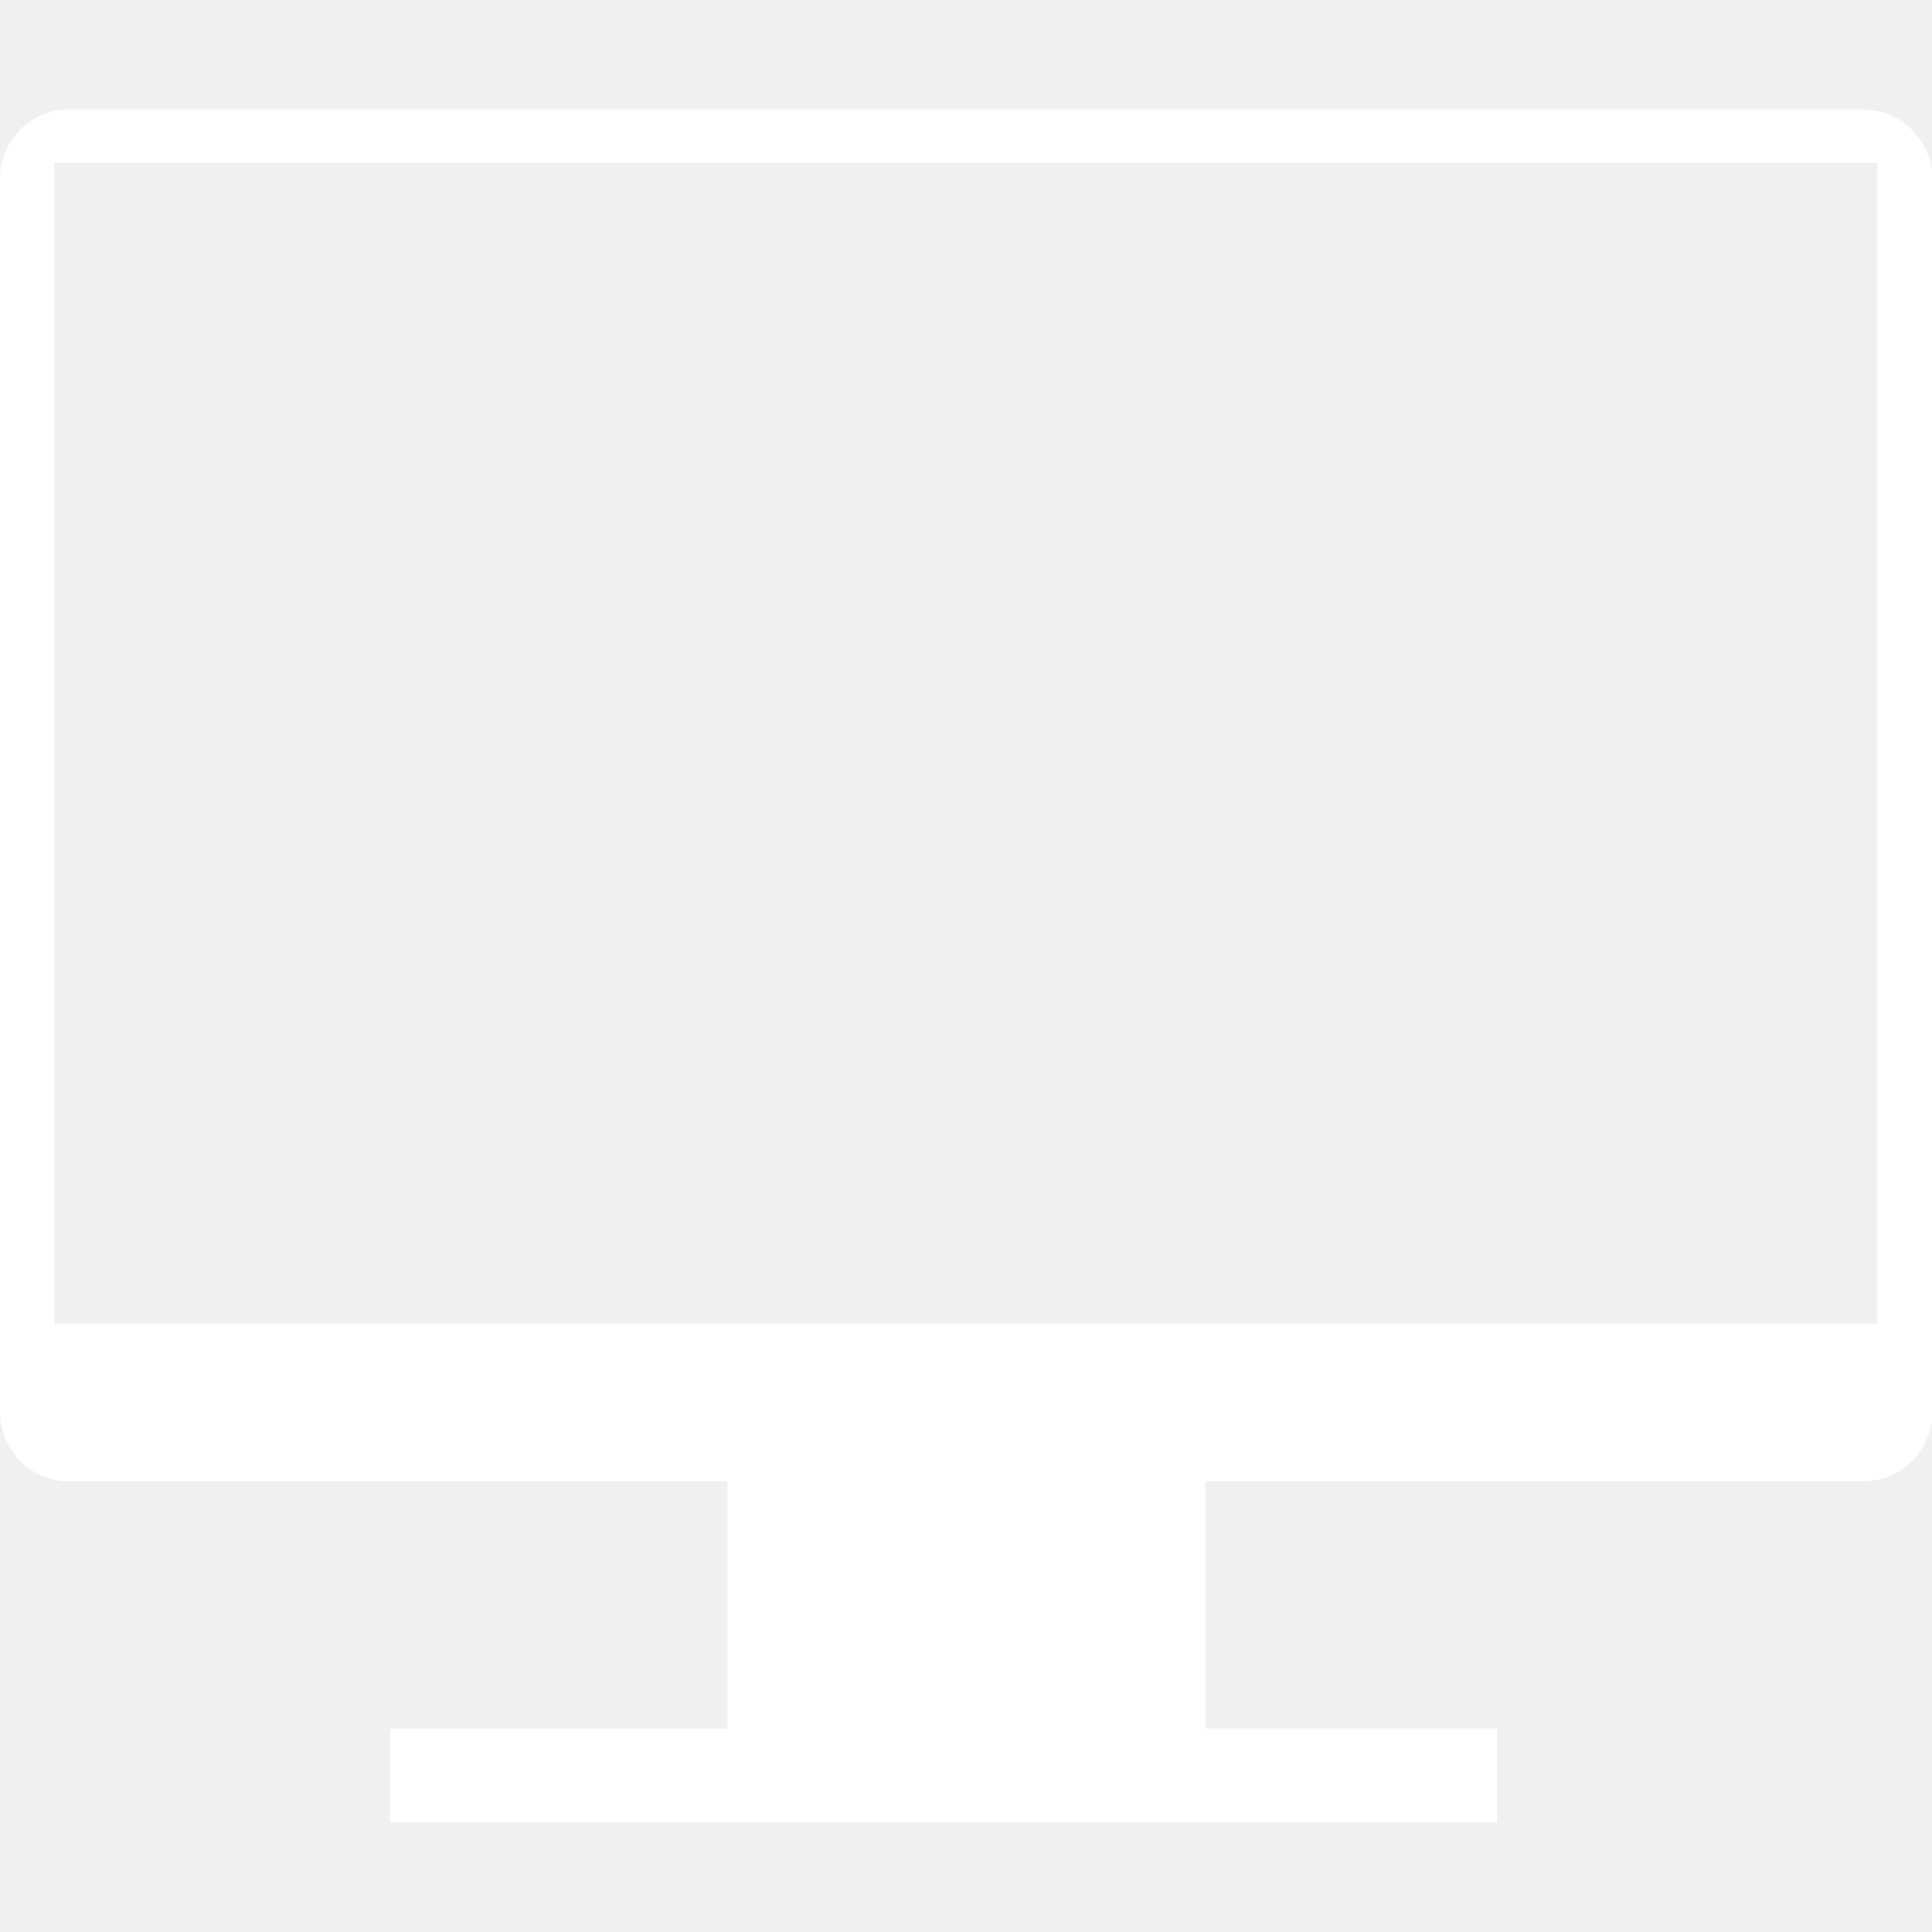
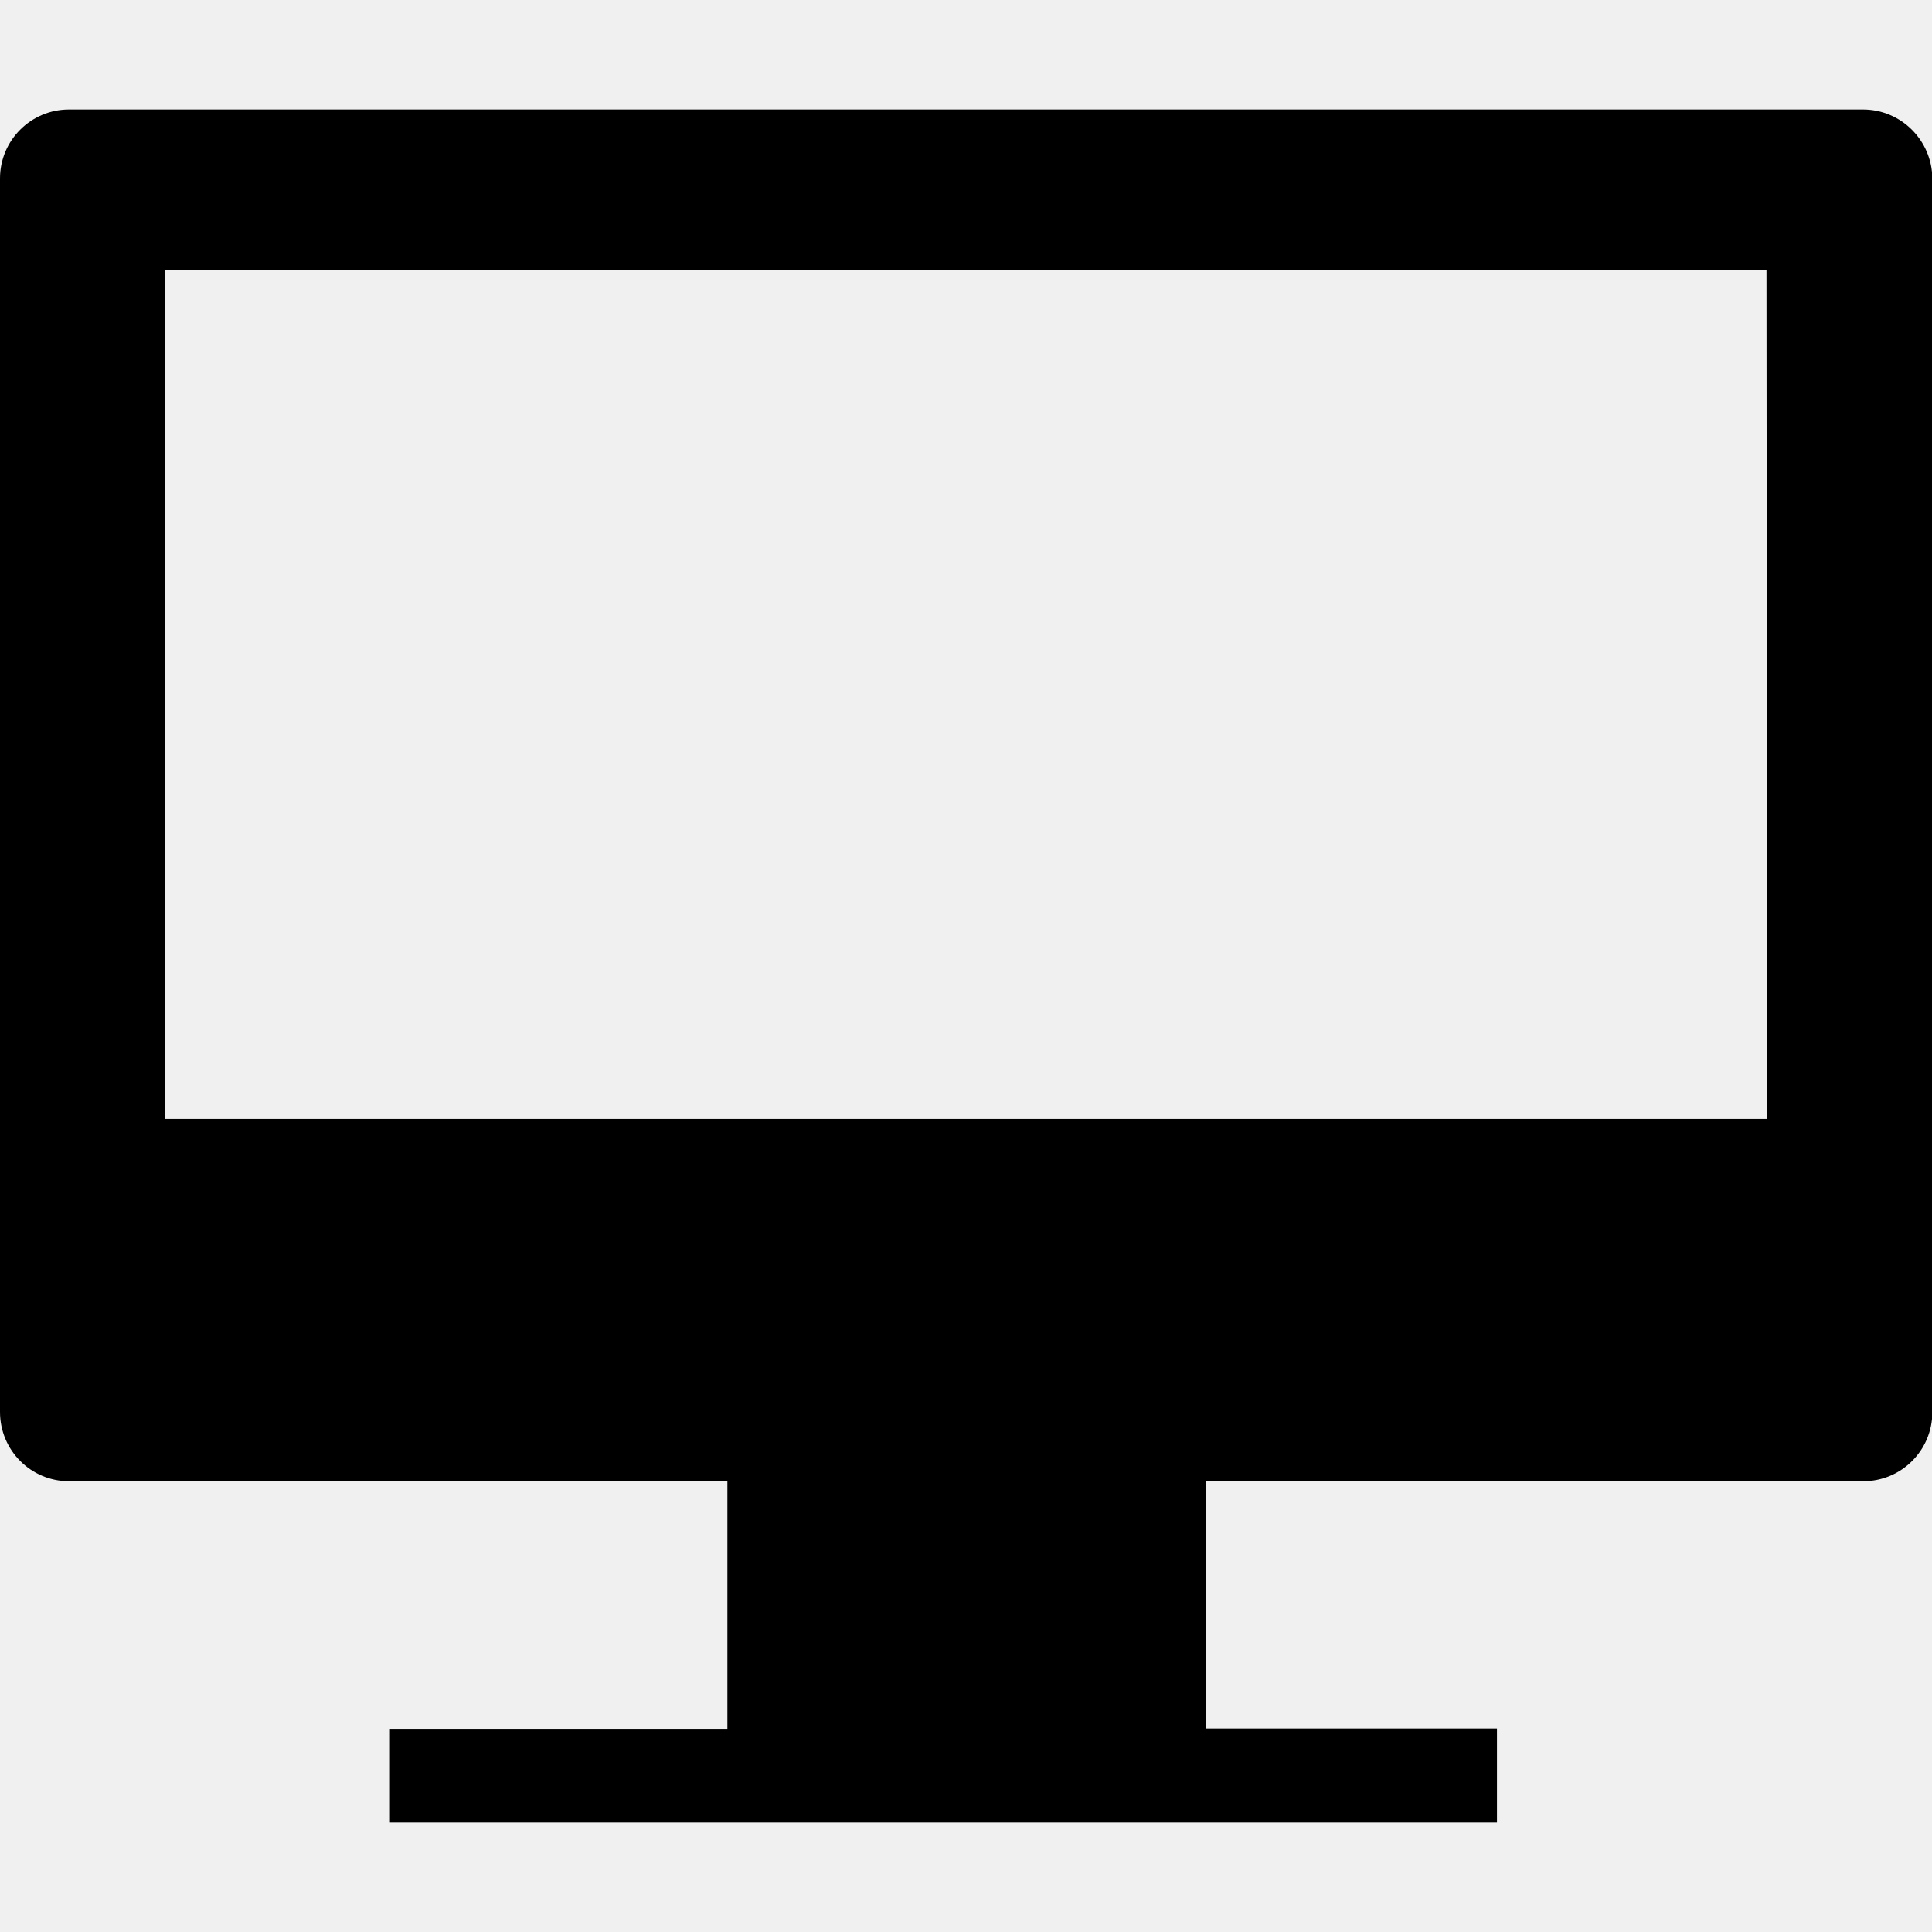
- <svg xmlns="http://www.w3.org/2000/svg" version="1.1" id="Layer_1" x="0px" y="0px" viewBox="0 0 600 600" enable-background="new 0 0 600 600" xml:space="preserve">
+ <svg xmlns="http://www.w3.org/2000/svg" version="1.1" id="Layer_1" x="0px" y="0px" viewBox="0 0 600 600" style="enable-background:new 0 0 600 600;" xml:space="preserve">
  <g>
-     <path fill="#FFFFFF" d="M578.6,34H21.4C9.6,34,0,43.6,0,55.4v383.1C0,450.4,9.6,460,21.4,460h204.5v76.9H121.1V566h343.8v-29.2   h-90.5V460h204.3c11.8,0,21.4-9.6,21.4-21.4V55.4C600,43.6,590.4,34,578.6,34z M583.1,411.1H16.9V50.6h566.1V411.1z" />
+     <path d="M578.6,34H21.4C9.6,34,0,43.6,0,55.4v383.1C0,450.4,9.6,460,21.4,460h204.5v76.9H121.1V566h343.8v-29.2h-90.5V460h204.3   c11.8,0,21.4-9.6,21.4-21.4V55.4C600,43.6,590.4,34,578.6,34z M548.8,347.5H51.2V83.9h497.4L548.8,347.5L548.8,347.5z" />
  </g>
</svg>
